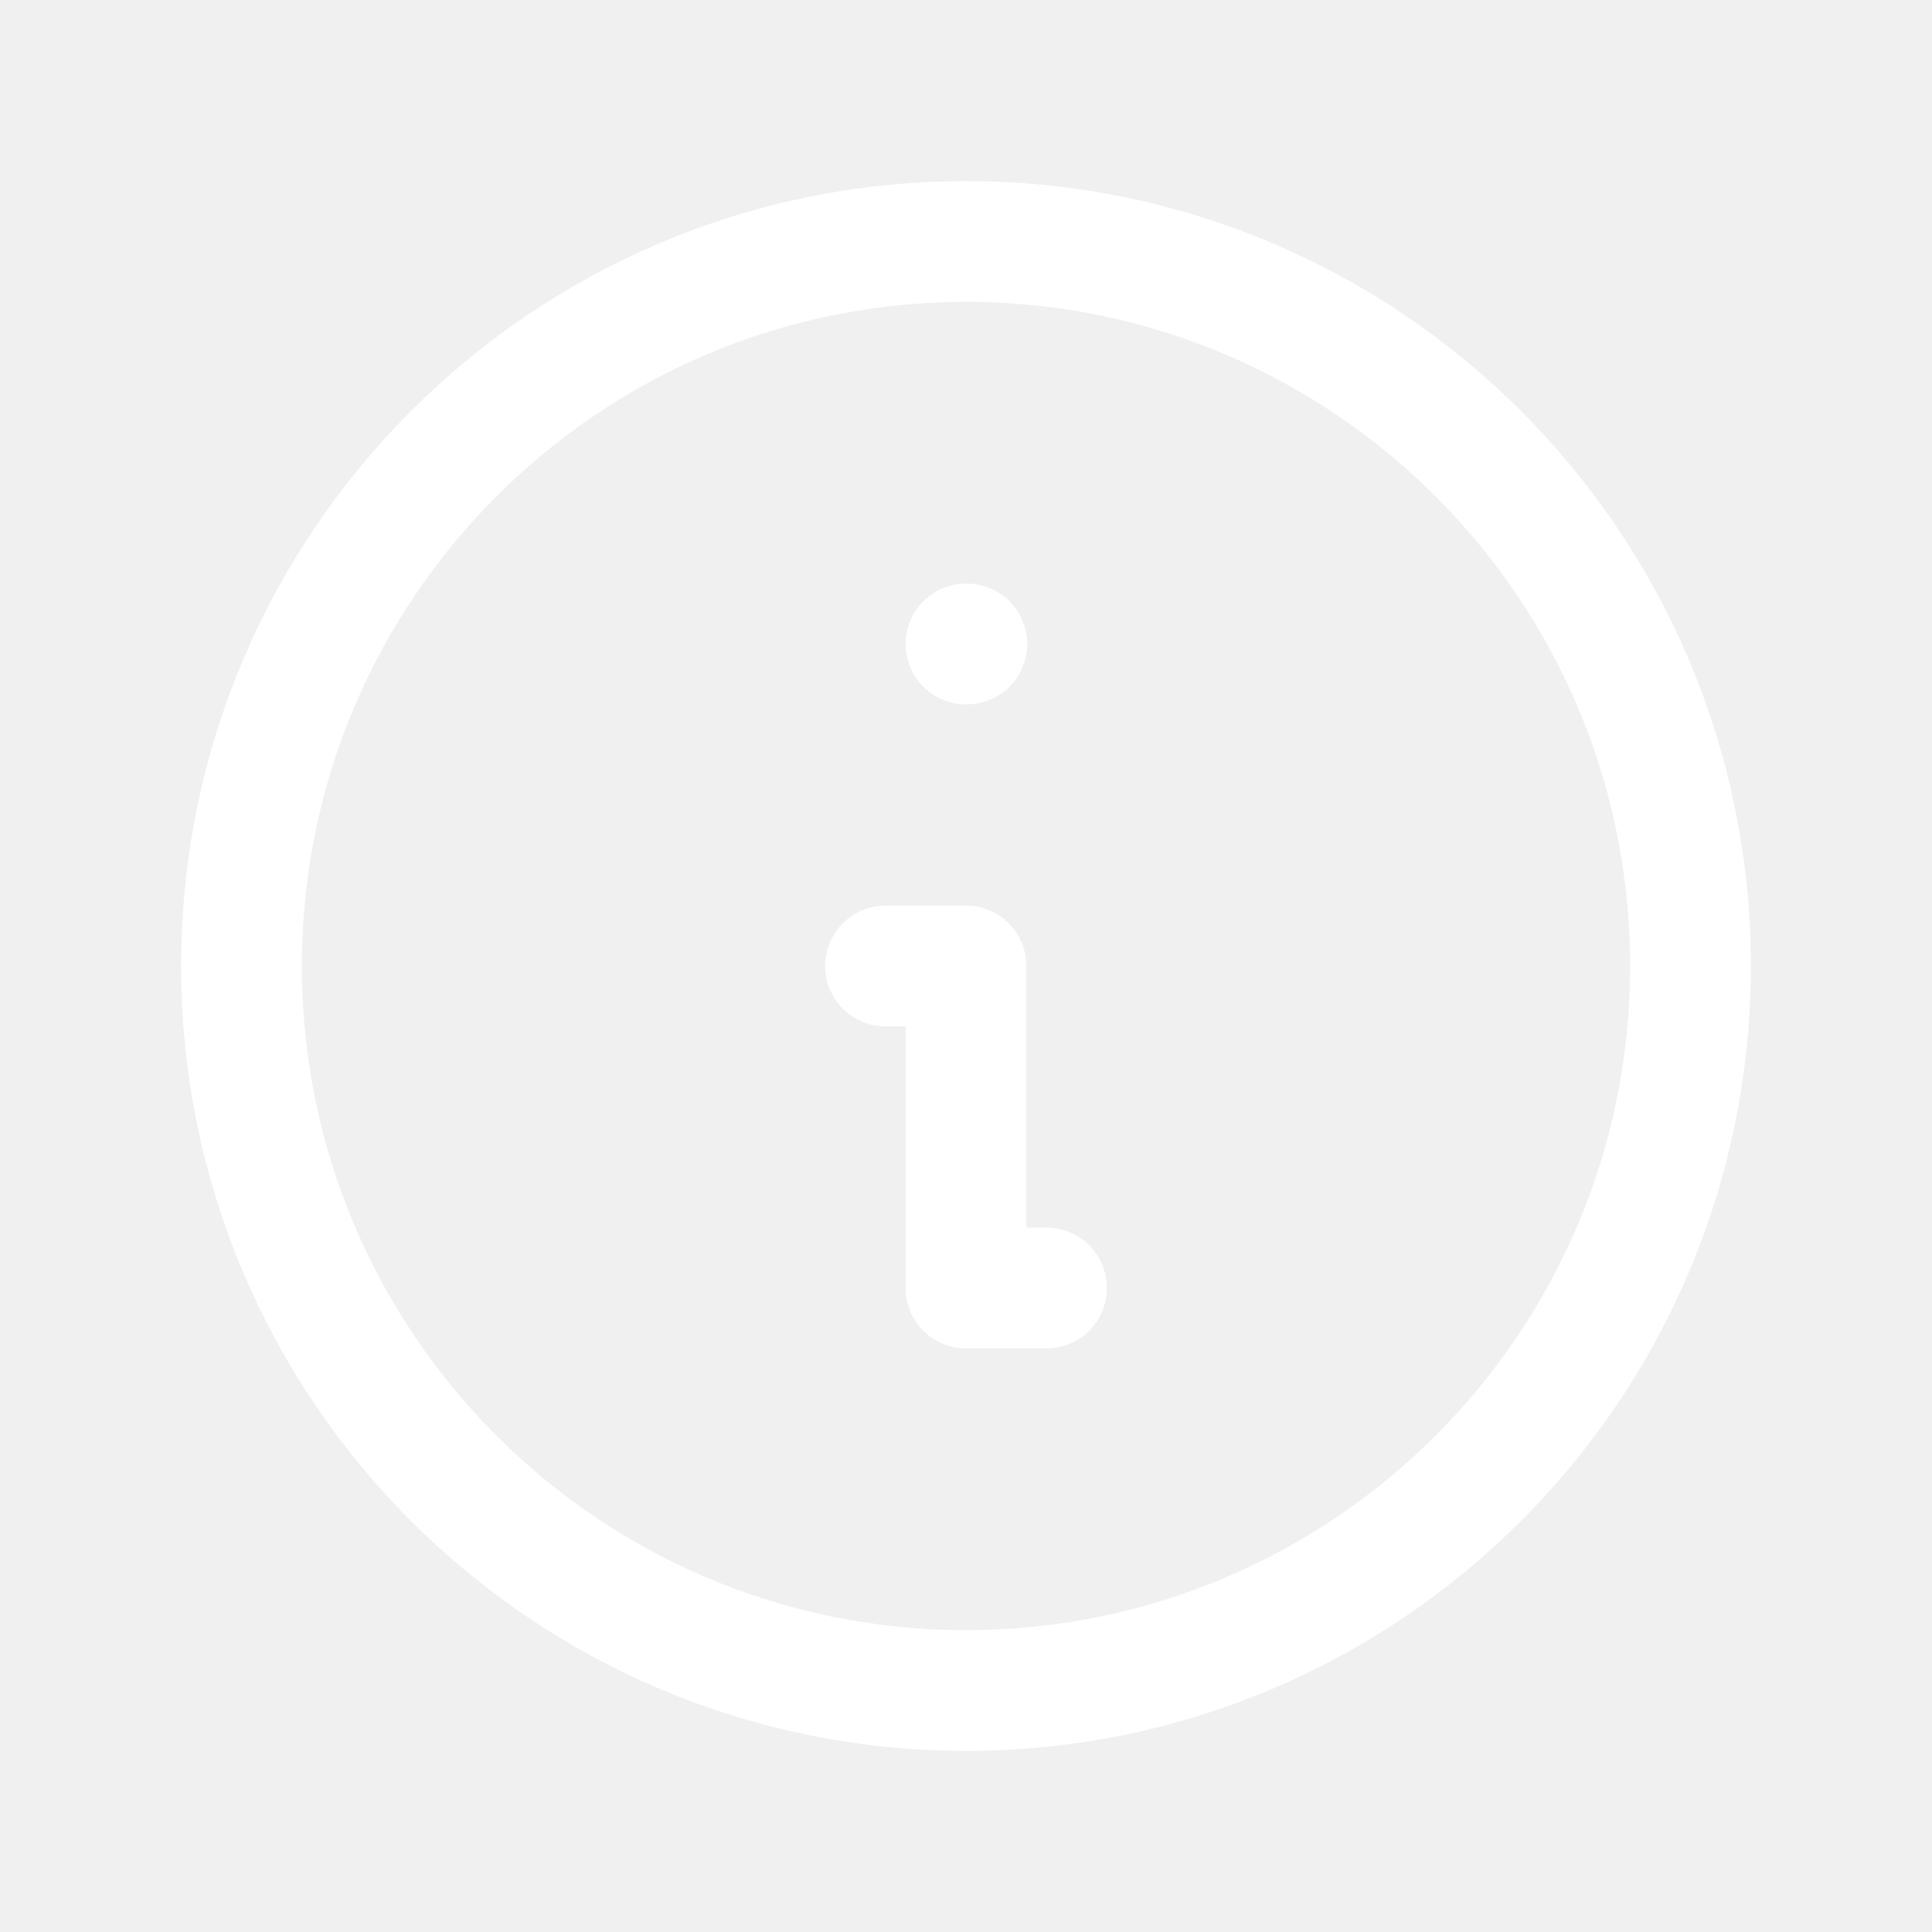
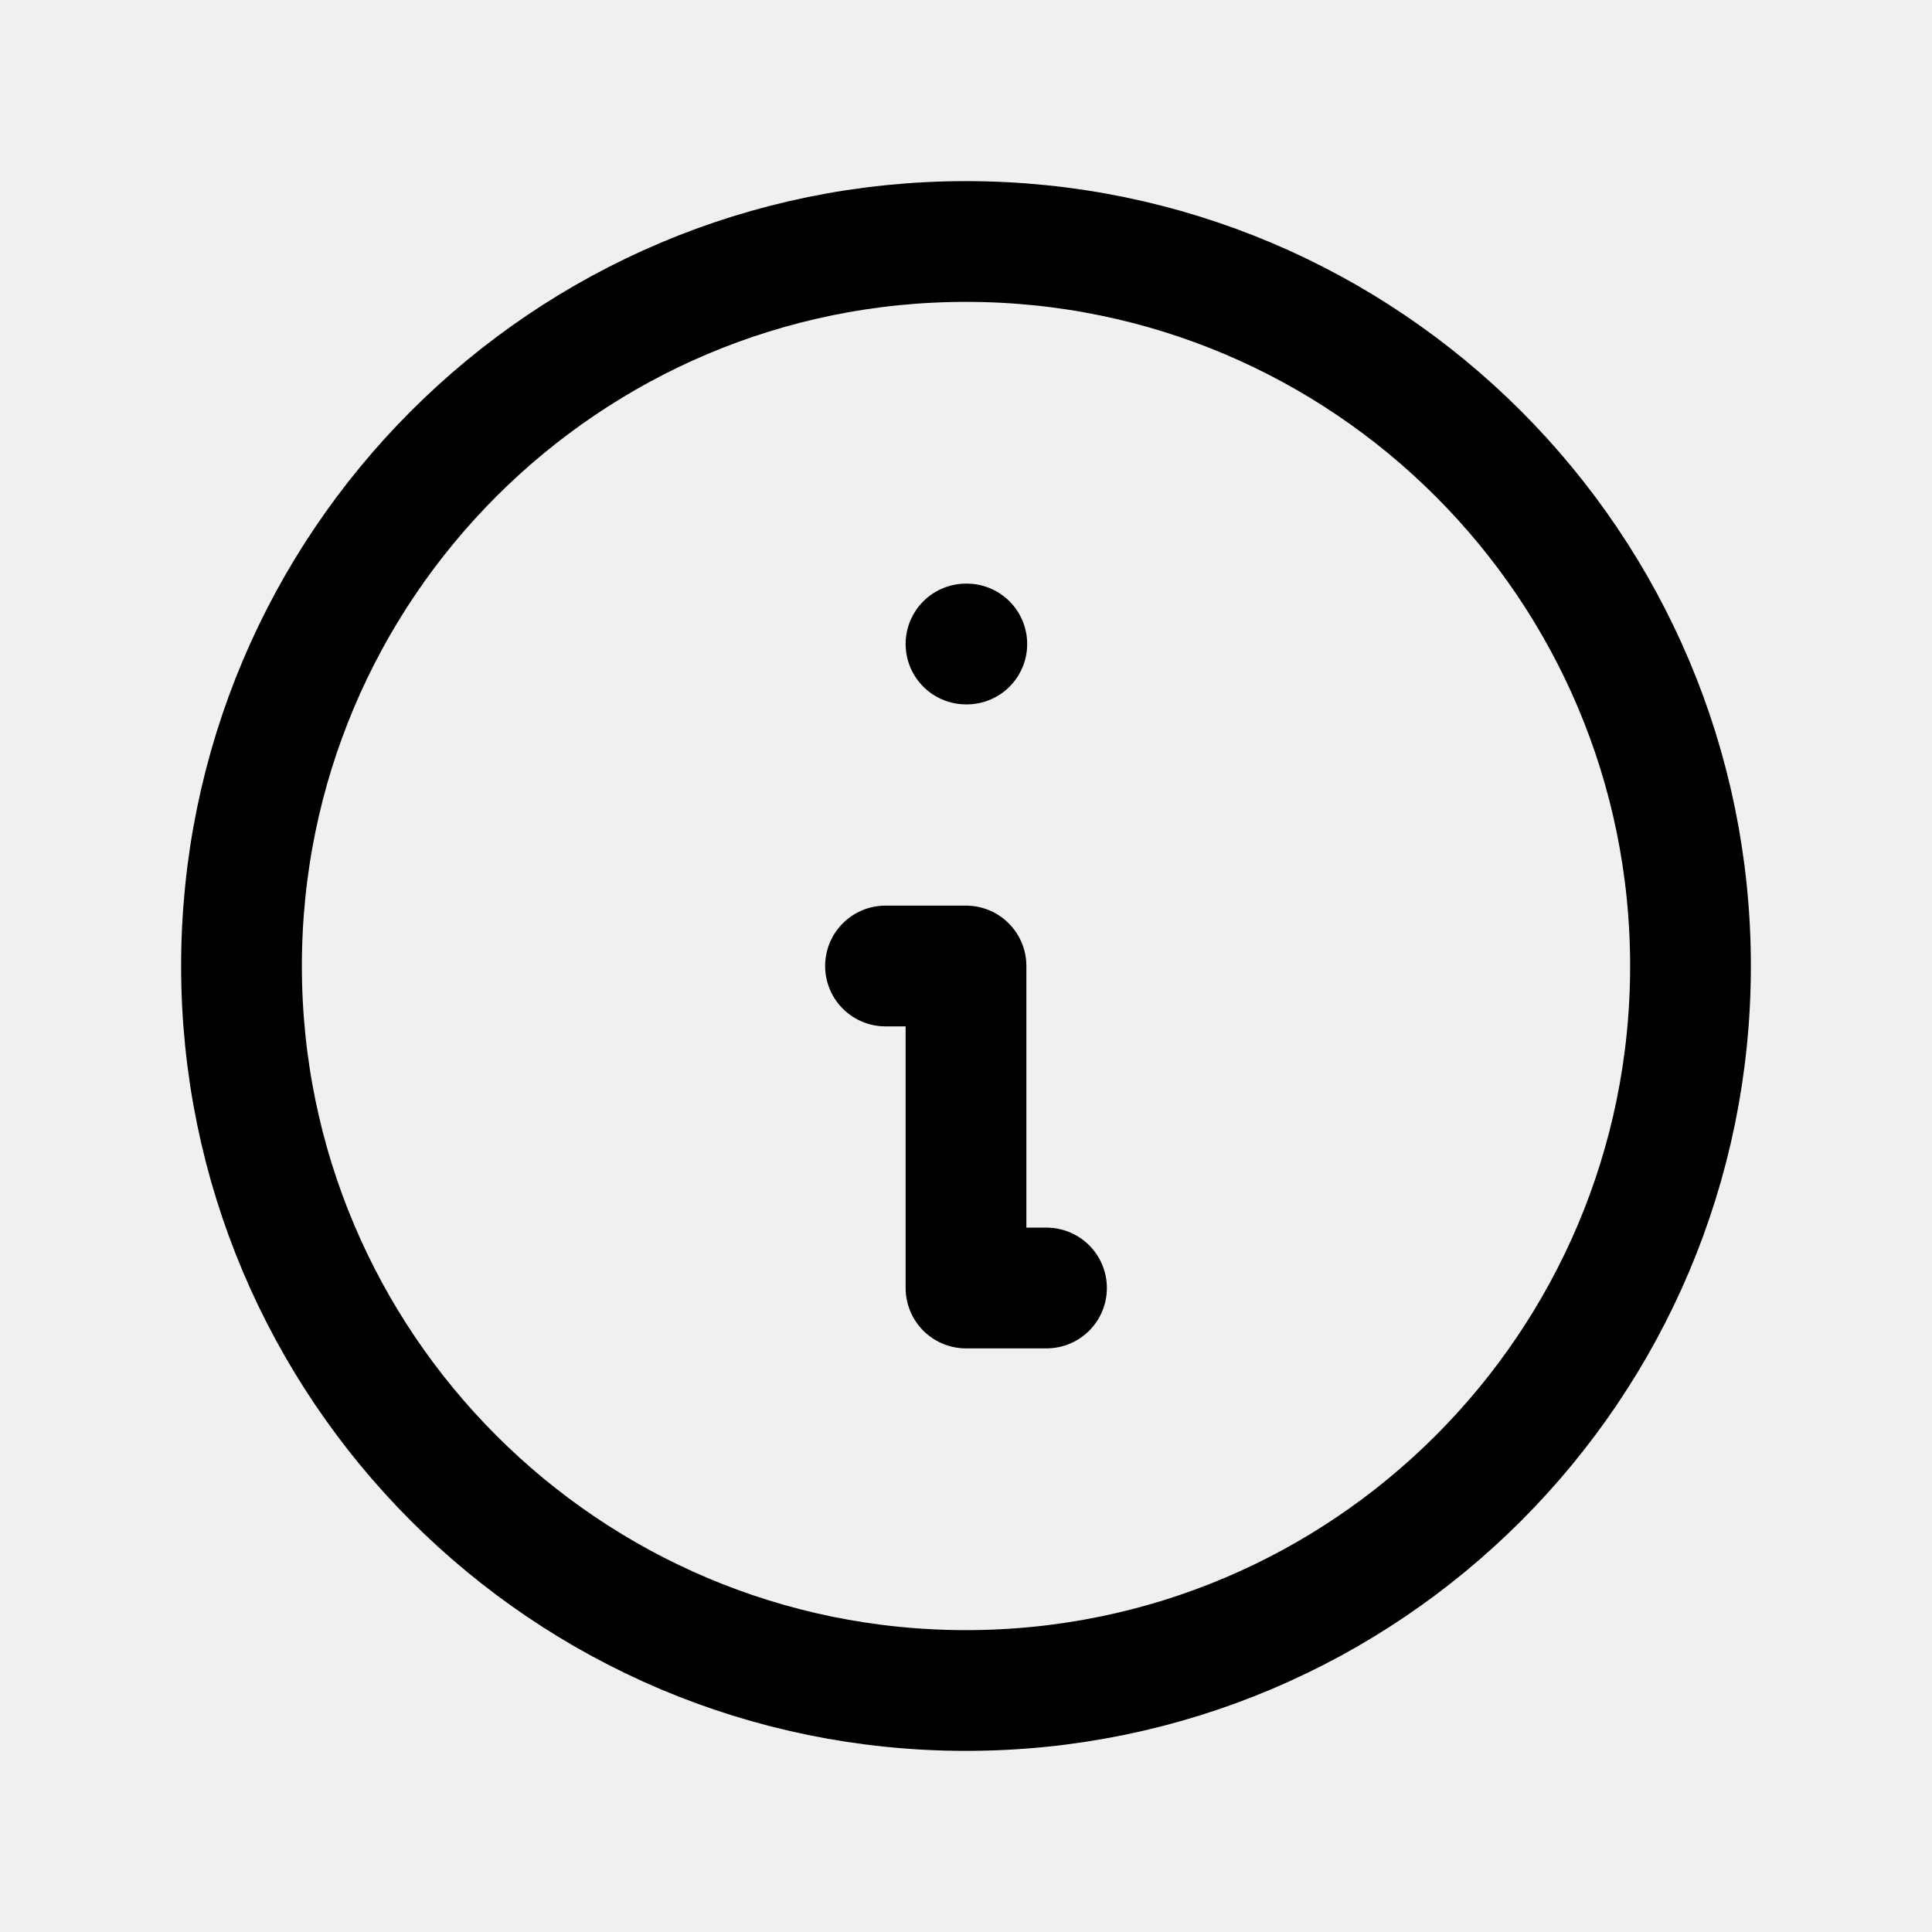
- <svg xmlns="http://www.w3.org/2000/svg" viewBox="0 0 24 24" stroke-width="1.5" stroke="#FFFFFF" fill="none" stroke-linecap="round" stroke-linejoin="round">
+ <svg xmlns="http://www.w3.org/2000/svg" viewBox="0 0 24 24" stroke-width="1.5" stroke="currentColor" fill="none" stroke-linecap="round" stroke-linejoin="round">
  <path stroke="none" d="M0 0h24v24H0z" fill="none" />
  <circle cx="12" cy="12" r="9" />
  <line x1="12" y1="8" x2="12.01" y2="8" />
  <polyline points="11 12 12 12 12 16 13 16" />
</svg>
